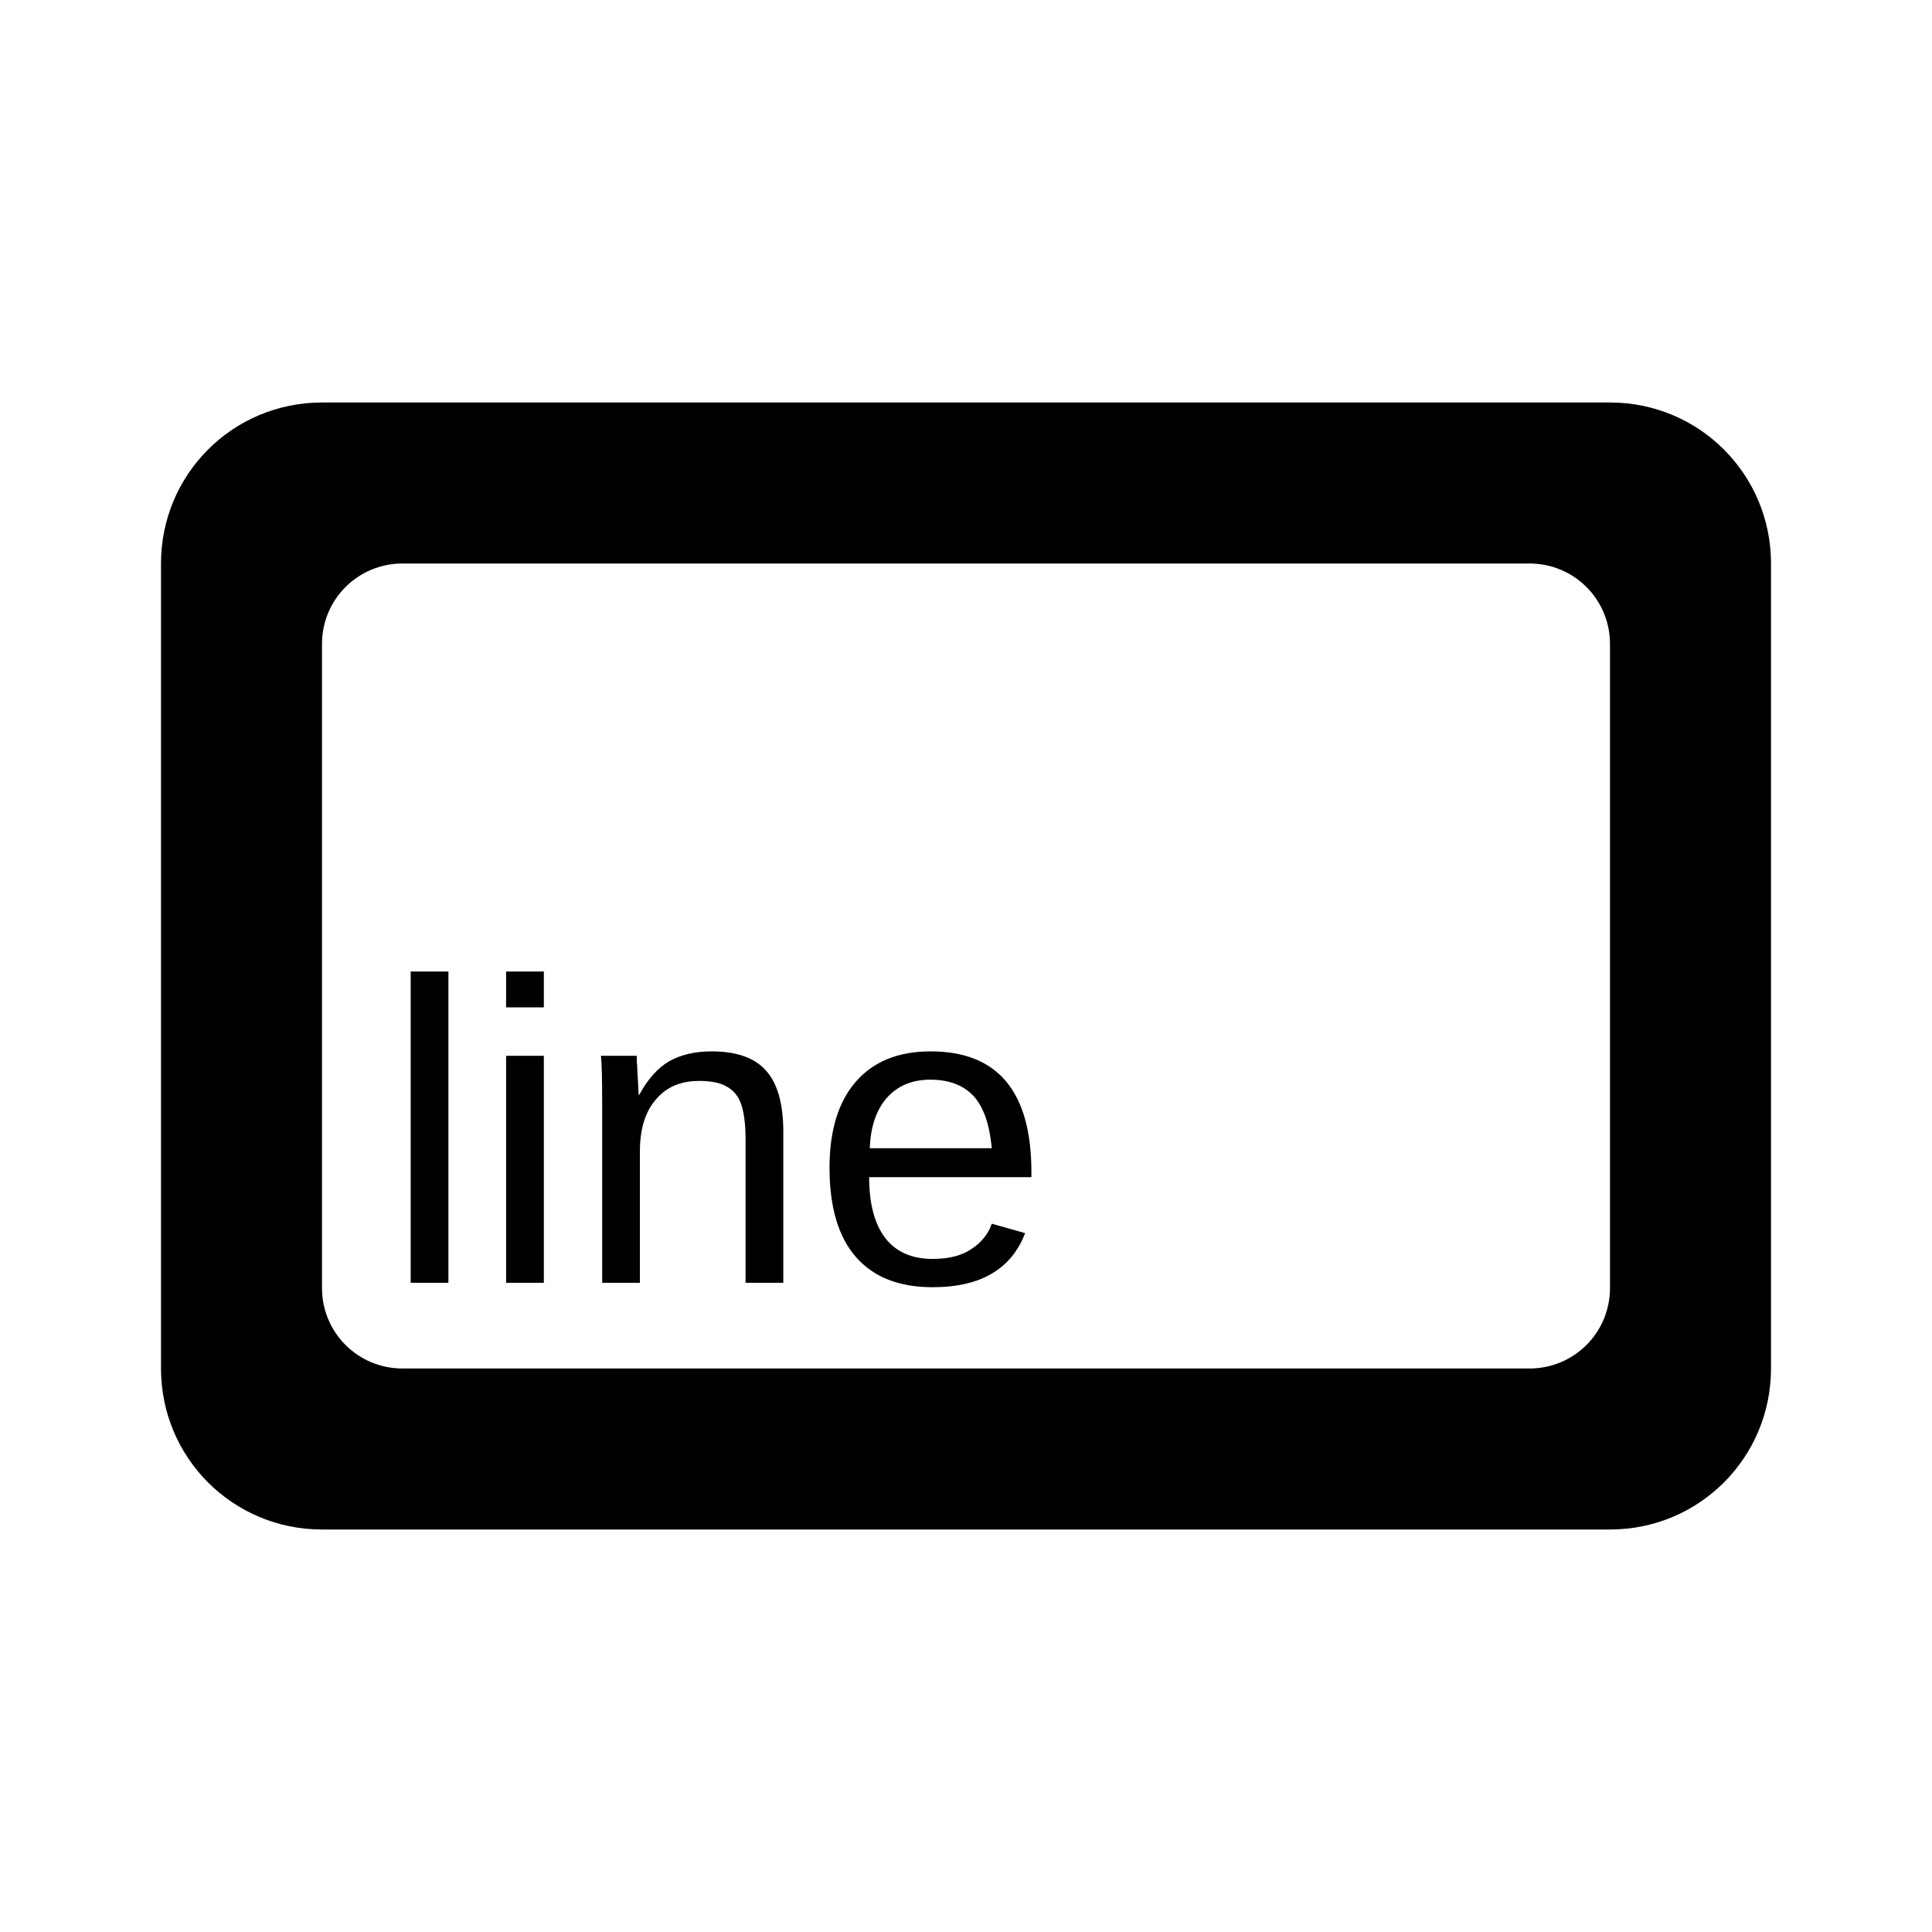
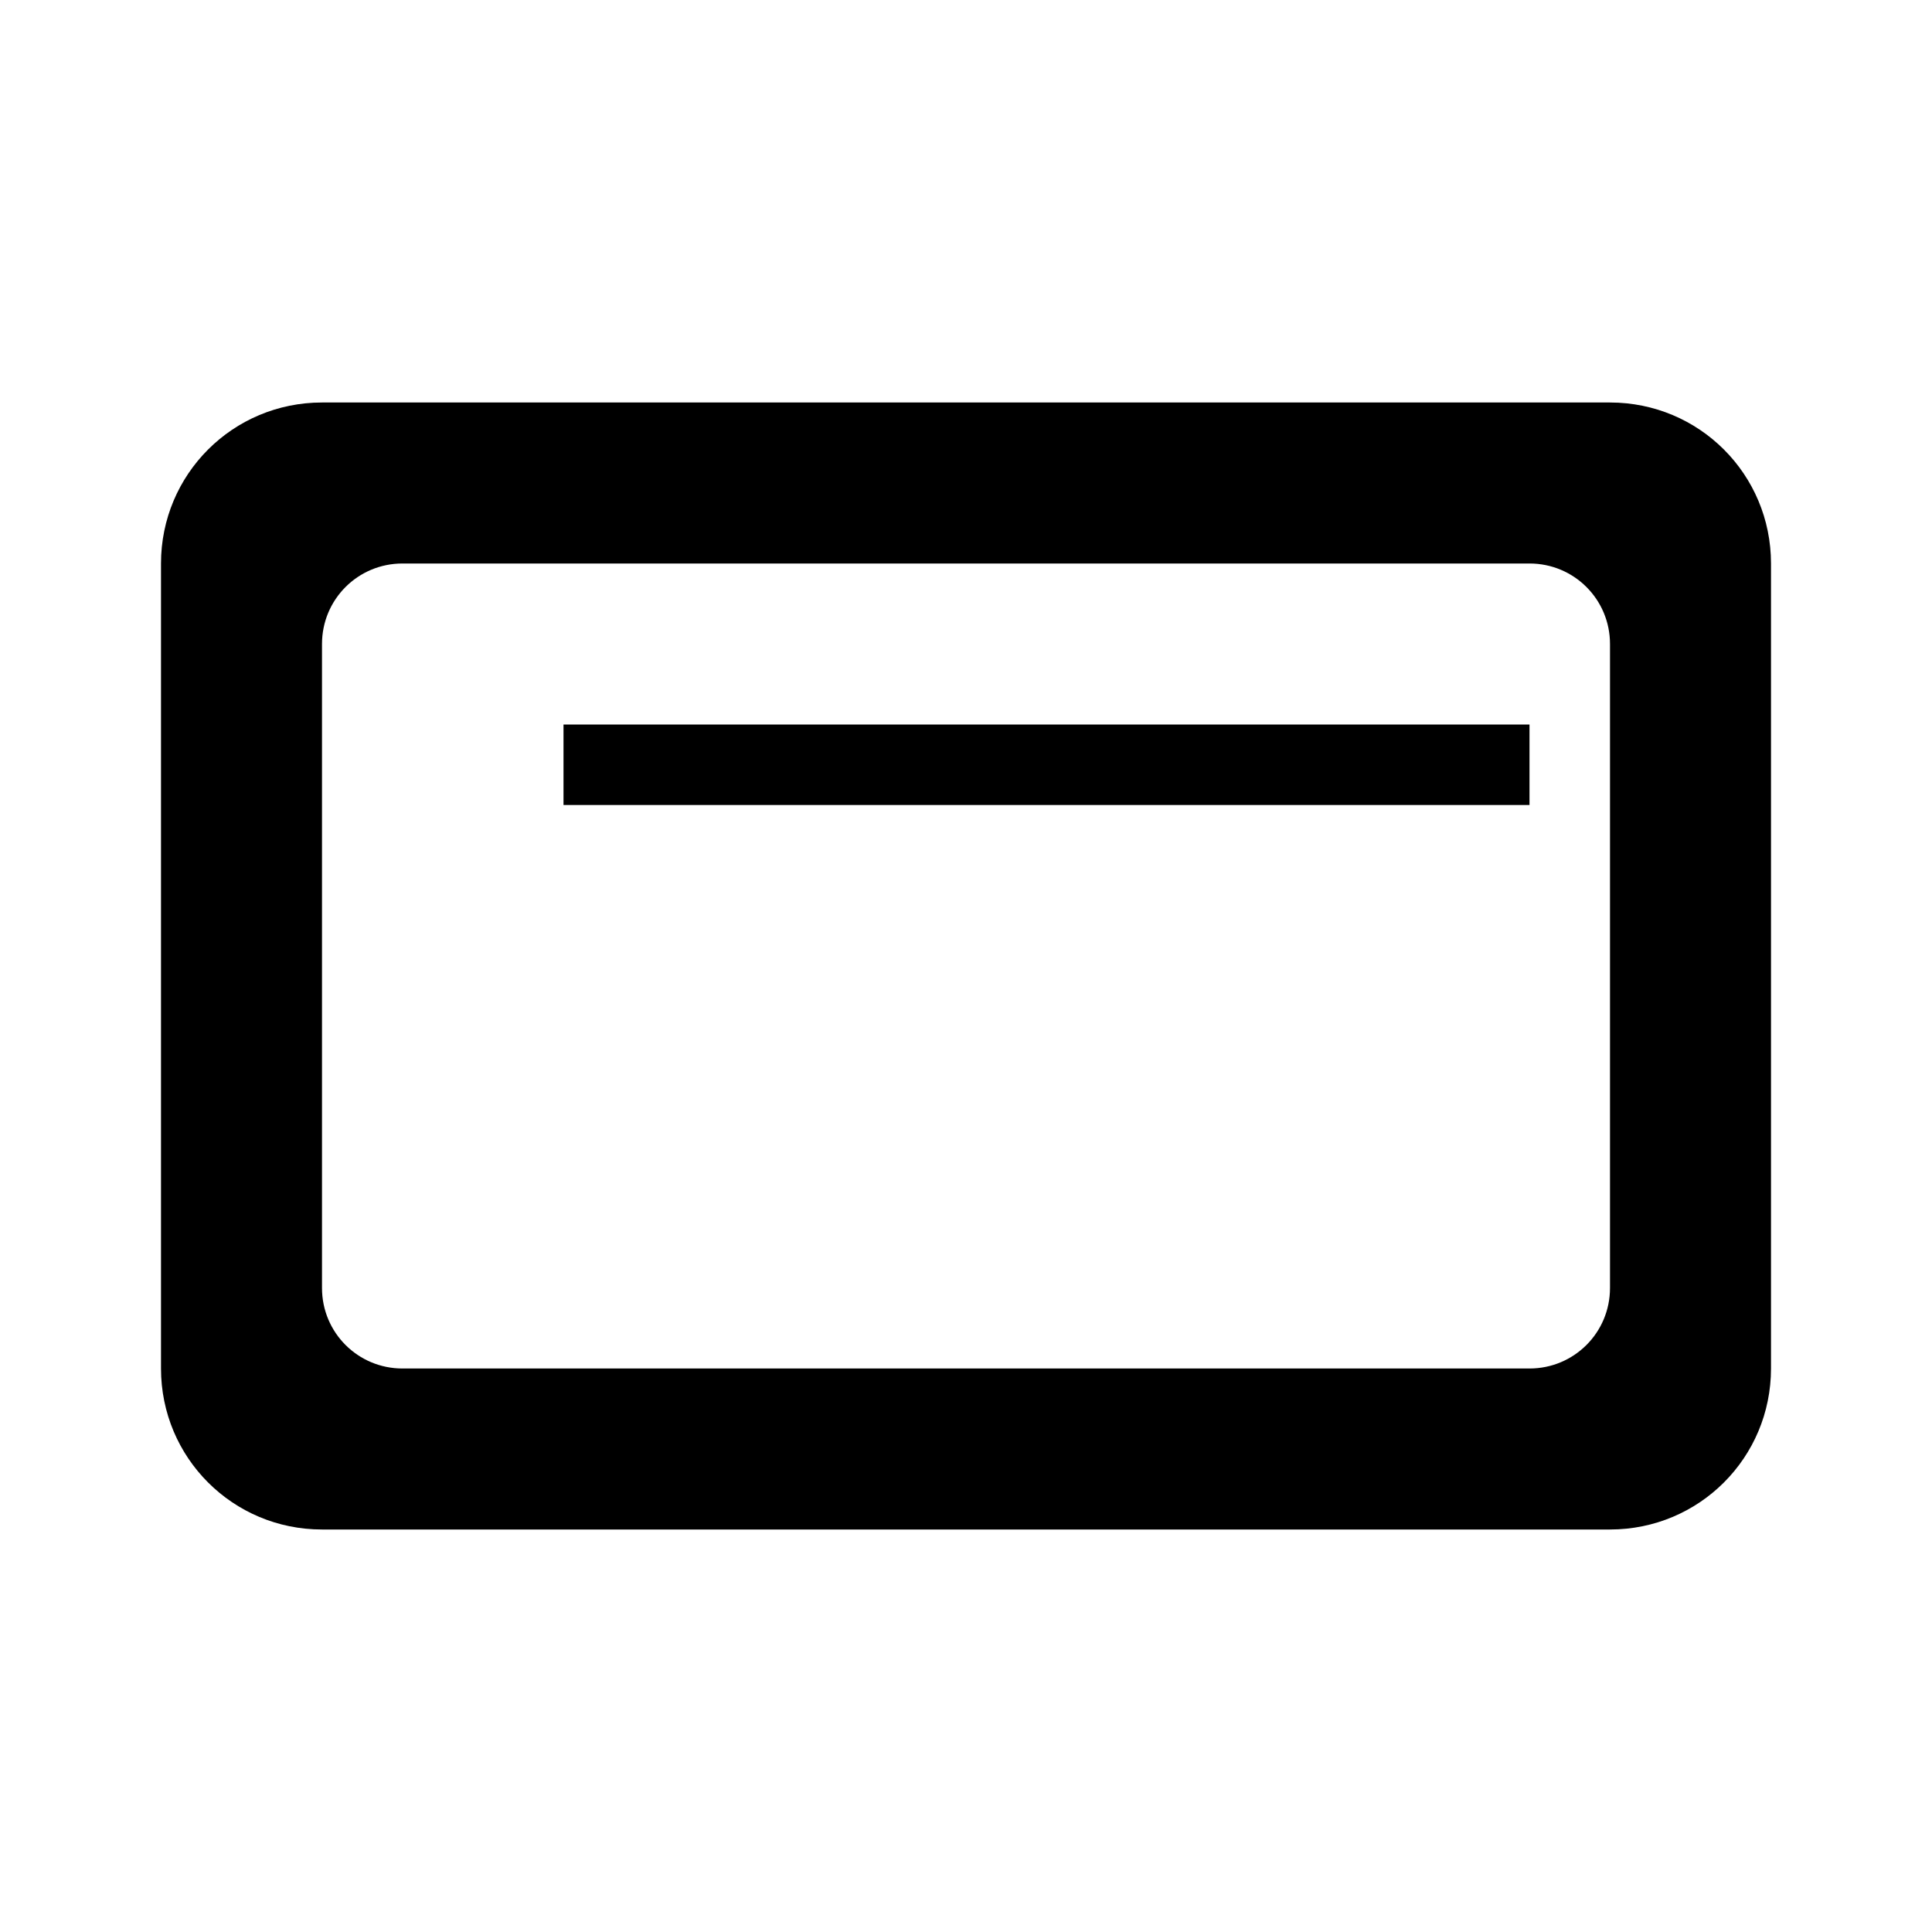
<svg xmlns="http://www.w3.org/2000/svg" viewBox="0 0 48 48">
-   <path fill="currentColor" d="M8 10c-2.216 0-4 1.784-4 4v20c0 2.216 1.784 4 4 4h32c2.216 0 4-1.784 4-4V14c0-2.216-1.784-4-4-4zm2 4h28c1.108 0 2 .892 2 2v16c0 1.108-.892 2-2 2H10c-1.108 0-2-.892-2-2V16c0-1.108.892-2 2-2z" />
-   <text style="line-height:25px;-inkscape-font-specification:Arial" x="9.484" y="31.87" font-family="Arial" font-size="10.667" font-weight="400" letter-spacing="0" word-spacing="0">
-     <tspan x="9.484" y="31.87">line</tspan>
-   </text>
+   <path fill="currentColor" d="M8 10c-2.216 0-4 1.784-4 4v20c0 2.216 1.784 4 4 4h32c2.216 0 4-1.784 4-4V14c0-2.216-1.784-4-4-4zm2 4h28c1.108 0 2 .892 2 2v16c0 1.108-.892 2-2 2H10c-1.108 0-2-.892-2-2V16c0-1.108.892-2 2-2z M14 18h24v2h-24v-2z" />
</svg>
